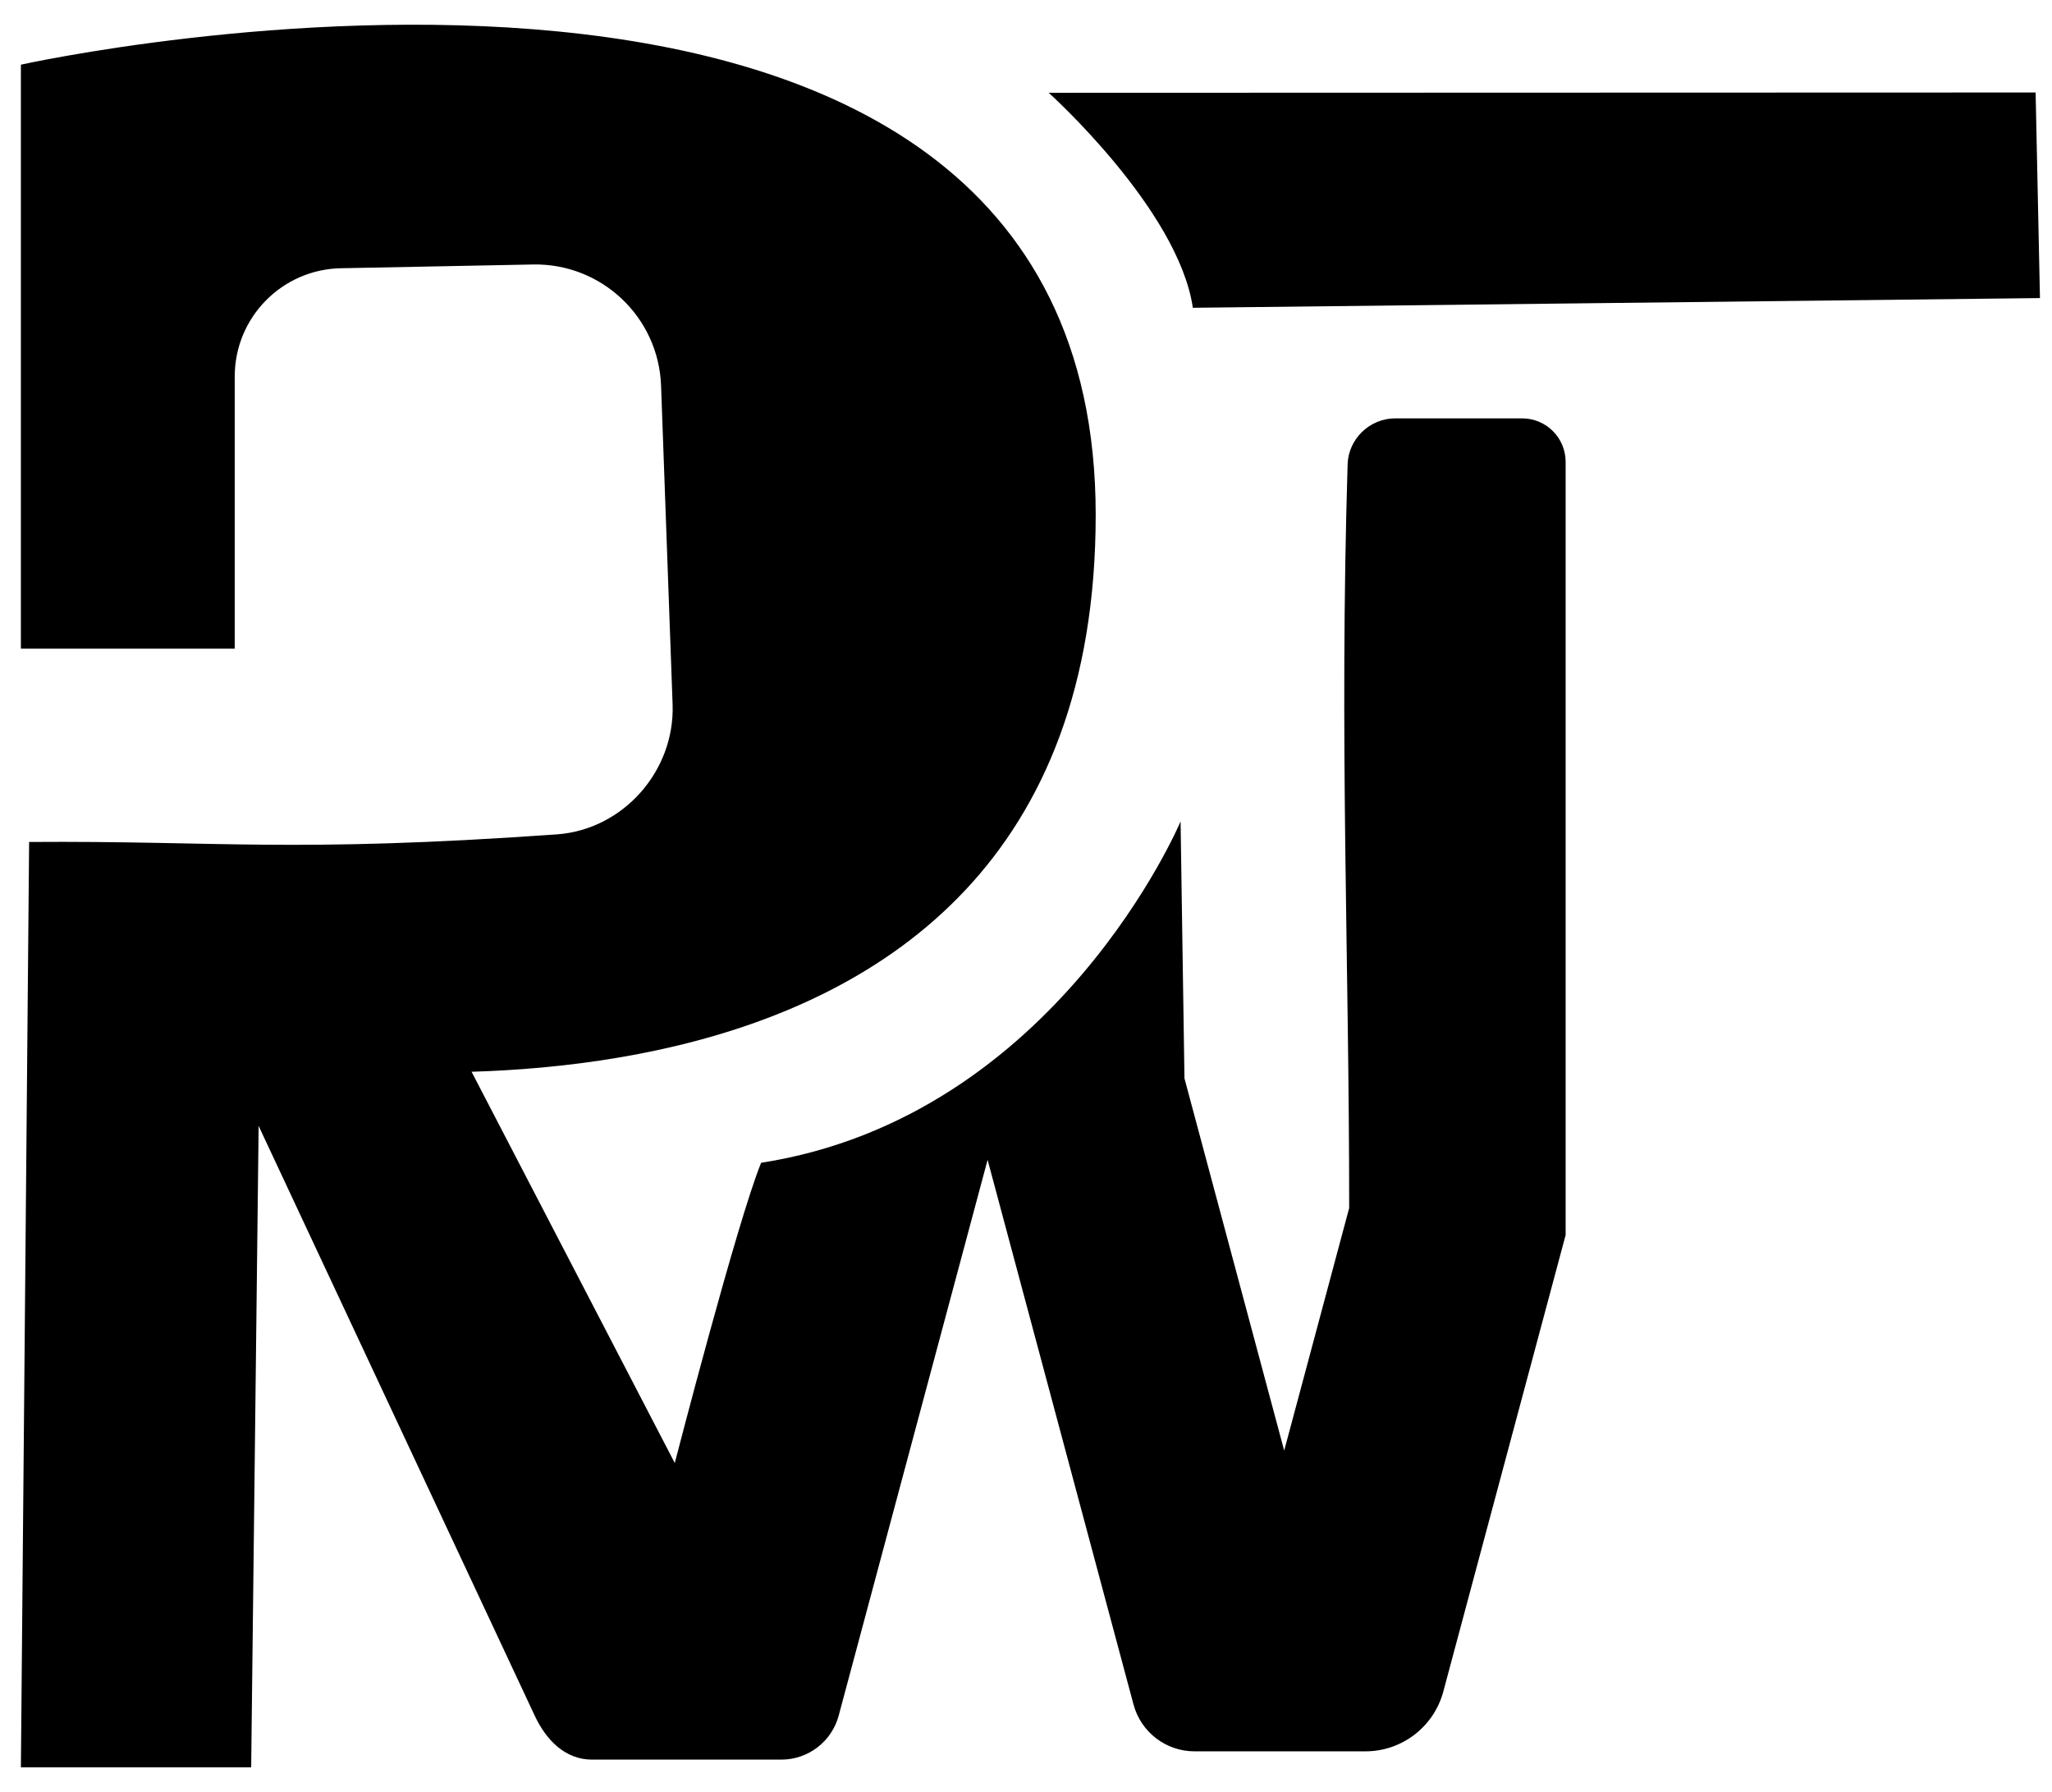
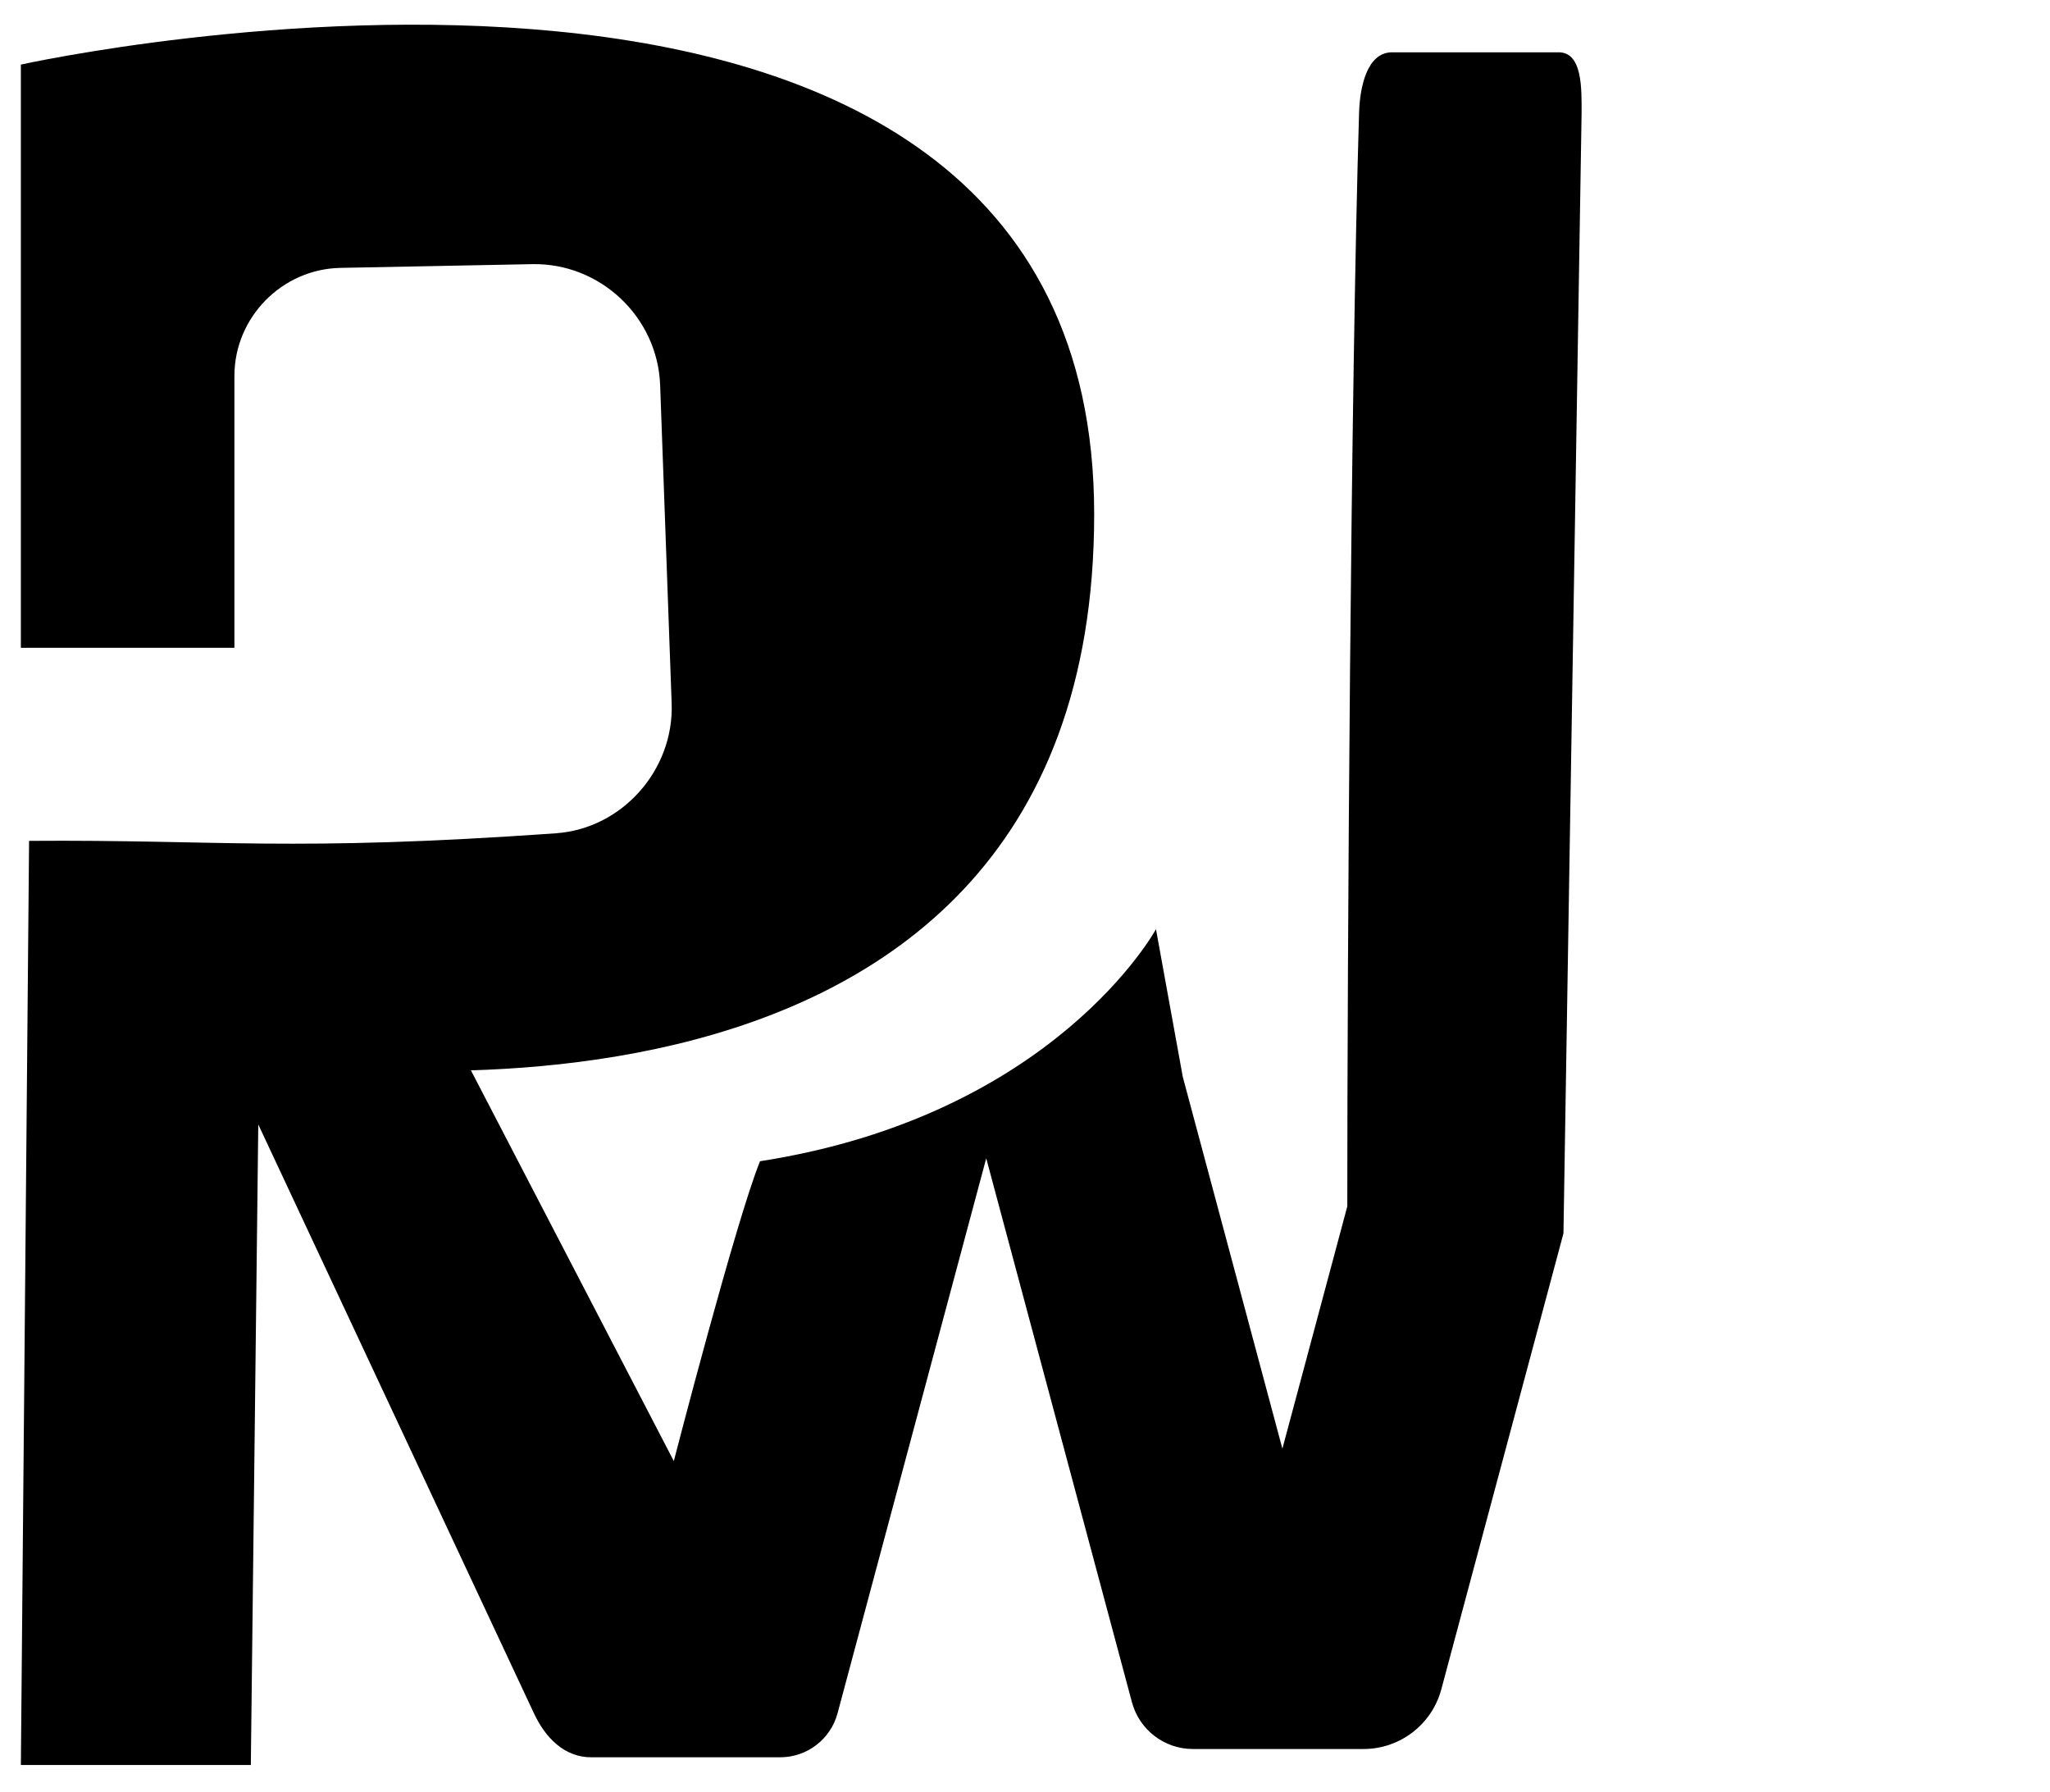
- <svg xmlns="http://www.w3.org/2000/svg" width="134mm" height="117mm" viewBox="0 0 134 117" fill="none" version="1.1" id="svg1">
-   <defs id="defs1" />
-   <path style="opacity:1;fill-opacity:1;stroke:none;stroke-width:13.965;stroke-linecap:round;stroke-dasharray:none;stroke-opacity:1" d="M 52.634,103.12 H 66.598 V 85.346 a 7.069,7.069 134.442 0 1 6.931,-7.067 l 12.544,-0.245 a 8.211,8.211 43.406 0 1 8.366,7.913 l 0.753,20.807 c 0.157,4.345 -3.226,8.184 -7.563,8.491 -17.332,1.227 -22.048,0.404 -34.458,0.496 l -0.537,60.422 h 15.038 l 0.537,-46.189 c 0,0 54.612,9.363 54.612,-35.6 0,-44.963 -70.187,-29.387 -70.187,-29.387 z" id="path1" transform="translate(-51.26976,-60.76416)" fill="currentColor" />
-   <path style="opacity:1;fill-opacity:1;stroke:none;stroke-width:13.965;stroke-linecap:round;stroke-dasharray:none;stroke-opacity:1" d="m 65.885,129.424 20.304,43.366 c 0.743,1.587 1.987,2.869 3.739,2.869 h 12.362 c 1.757,0 3.295,-1.18 3.749,-2.877 l 9.723,-36.285 9.529,35.563 c 0.483,1.804 2.118,3.058 3.985,3.058 h 11.159 c 2.383,0 4.469,-1.601 5.086,-3.903 l 7.988,-29.81 V 90.92 c 0,-1.567 -1.27,-2.838 -2.838,-2.838 h -8.296 c -1.658,0 -3.053,1.343 -3.103,3 -0.546,17.928 0.102,32.272 0.102,48.56 l -4.244,15.839 -6.512,-24.304 -0.254,-16.778 c 0,0 -8.109,19.288 -27.391,22.289 -1.558,3.806 -5.639,19.604 -5.639,19.604 L 81.5,129.658 Z" id="path2" transform="translate(-51.26976,-60.76416)" fill="currentColor" />
-   <path style="opacity:1;fill-opacity:1;stroke:none;stroke-width:13.965;stroke-linecap:round;stroke-dasharray:none;stroke-opacity:1" d="m 68.483,6.059 c 0,0 8.471,7.61 9.412,14.037 L 133.214,19.463 132.93,6.039 Z" id="path3" fill="currentColor" />
+ <svg xmlns="http://www.w3.org/2000/svg" width="100%" height="100%" viewBox="0 0 380 332" version="1.1" xml:space="preserve" style="fill-rule:evenodd;clip-rule:evenodd;stroke-linejoin:round;stroke-miterlimit:2;">
+   <g id="path1" transform="matrix(1,0,0,1,-145.332,-172.245)">
+     <path d="M149.2,292.309L188.783,292.309L188.783,241.927C188.783,231.082 197.587,222.105 208.429,221.894L243.986,221.201C256.606,220.955 267.245,231.017 267.701,243.631L269.835,302.611C270.28,314.927 260.69,325.809 248.397,326.679C199.268,330.156 185.897,327.825 150.722,328.087L149.2,499.362L191.828,499.362L193.35,368.431C193.35,368.431 348.155,394.973 348.155,267.519C348.155,140.065 149.2,184.216 149.2,184.216L149.2,292.309Z" style="fill-rule:nonzero;" />
+   </g>
+   <g id="path2" transform="matrix(1,0,0,1,-145.332,-172.245)">
+     <path d="M186.759,366.872L244.315,489.799C246.421,494.297 249.947,497.932 254.914,497.932L289.956,497.932C294.936,497.932 299.295,494.587 300.584,489.777L328.145,386.92L355.156,487.728C356.526,492.841 361.159,496.396 366.452,496.396L398.084,496.396C404.84,496.396 410.753,491.858 412.502,485.333L435.144,400.832L438.506,193.144C438.506,188.701 438.691,181.938 434.249,181.938L403.387,181.938C398.688,181.938 397.4,188.447 397.257,193.144C395.708,243.963 395.074,349.664 395.074,395.835L383.044,440.733L364.584,371.841L359.611,344.456C359.611,344.456 340.878,378.956 286.219,387.462C281.802,398.252 270.234,443.031 270.234,443.031L231.022,367.533L186.759,366.872Z" style="fill-rule:nonzero;" />
+   </g>
</svg>
